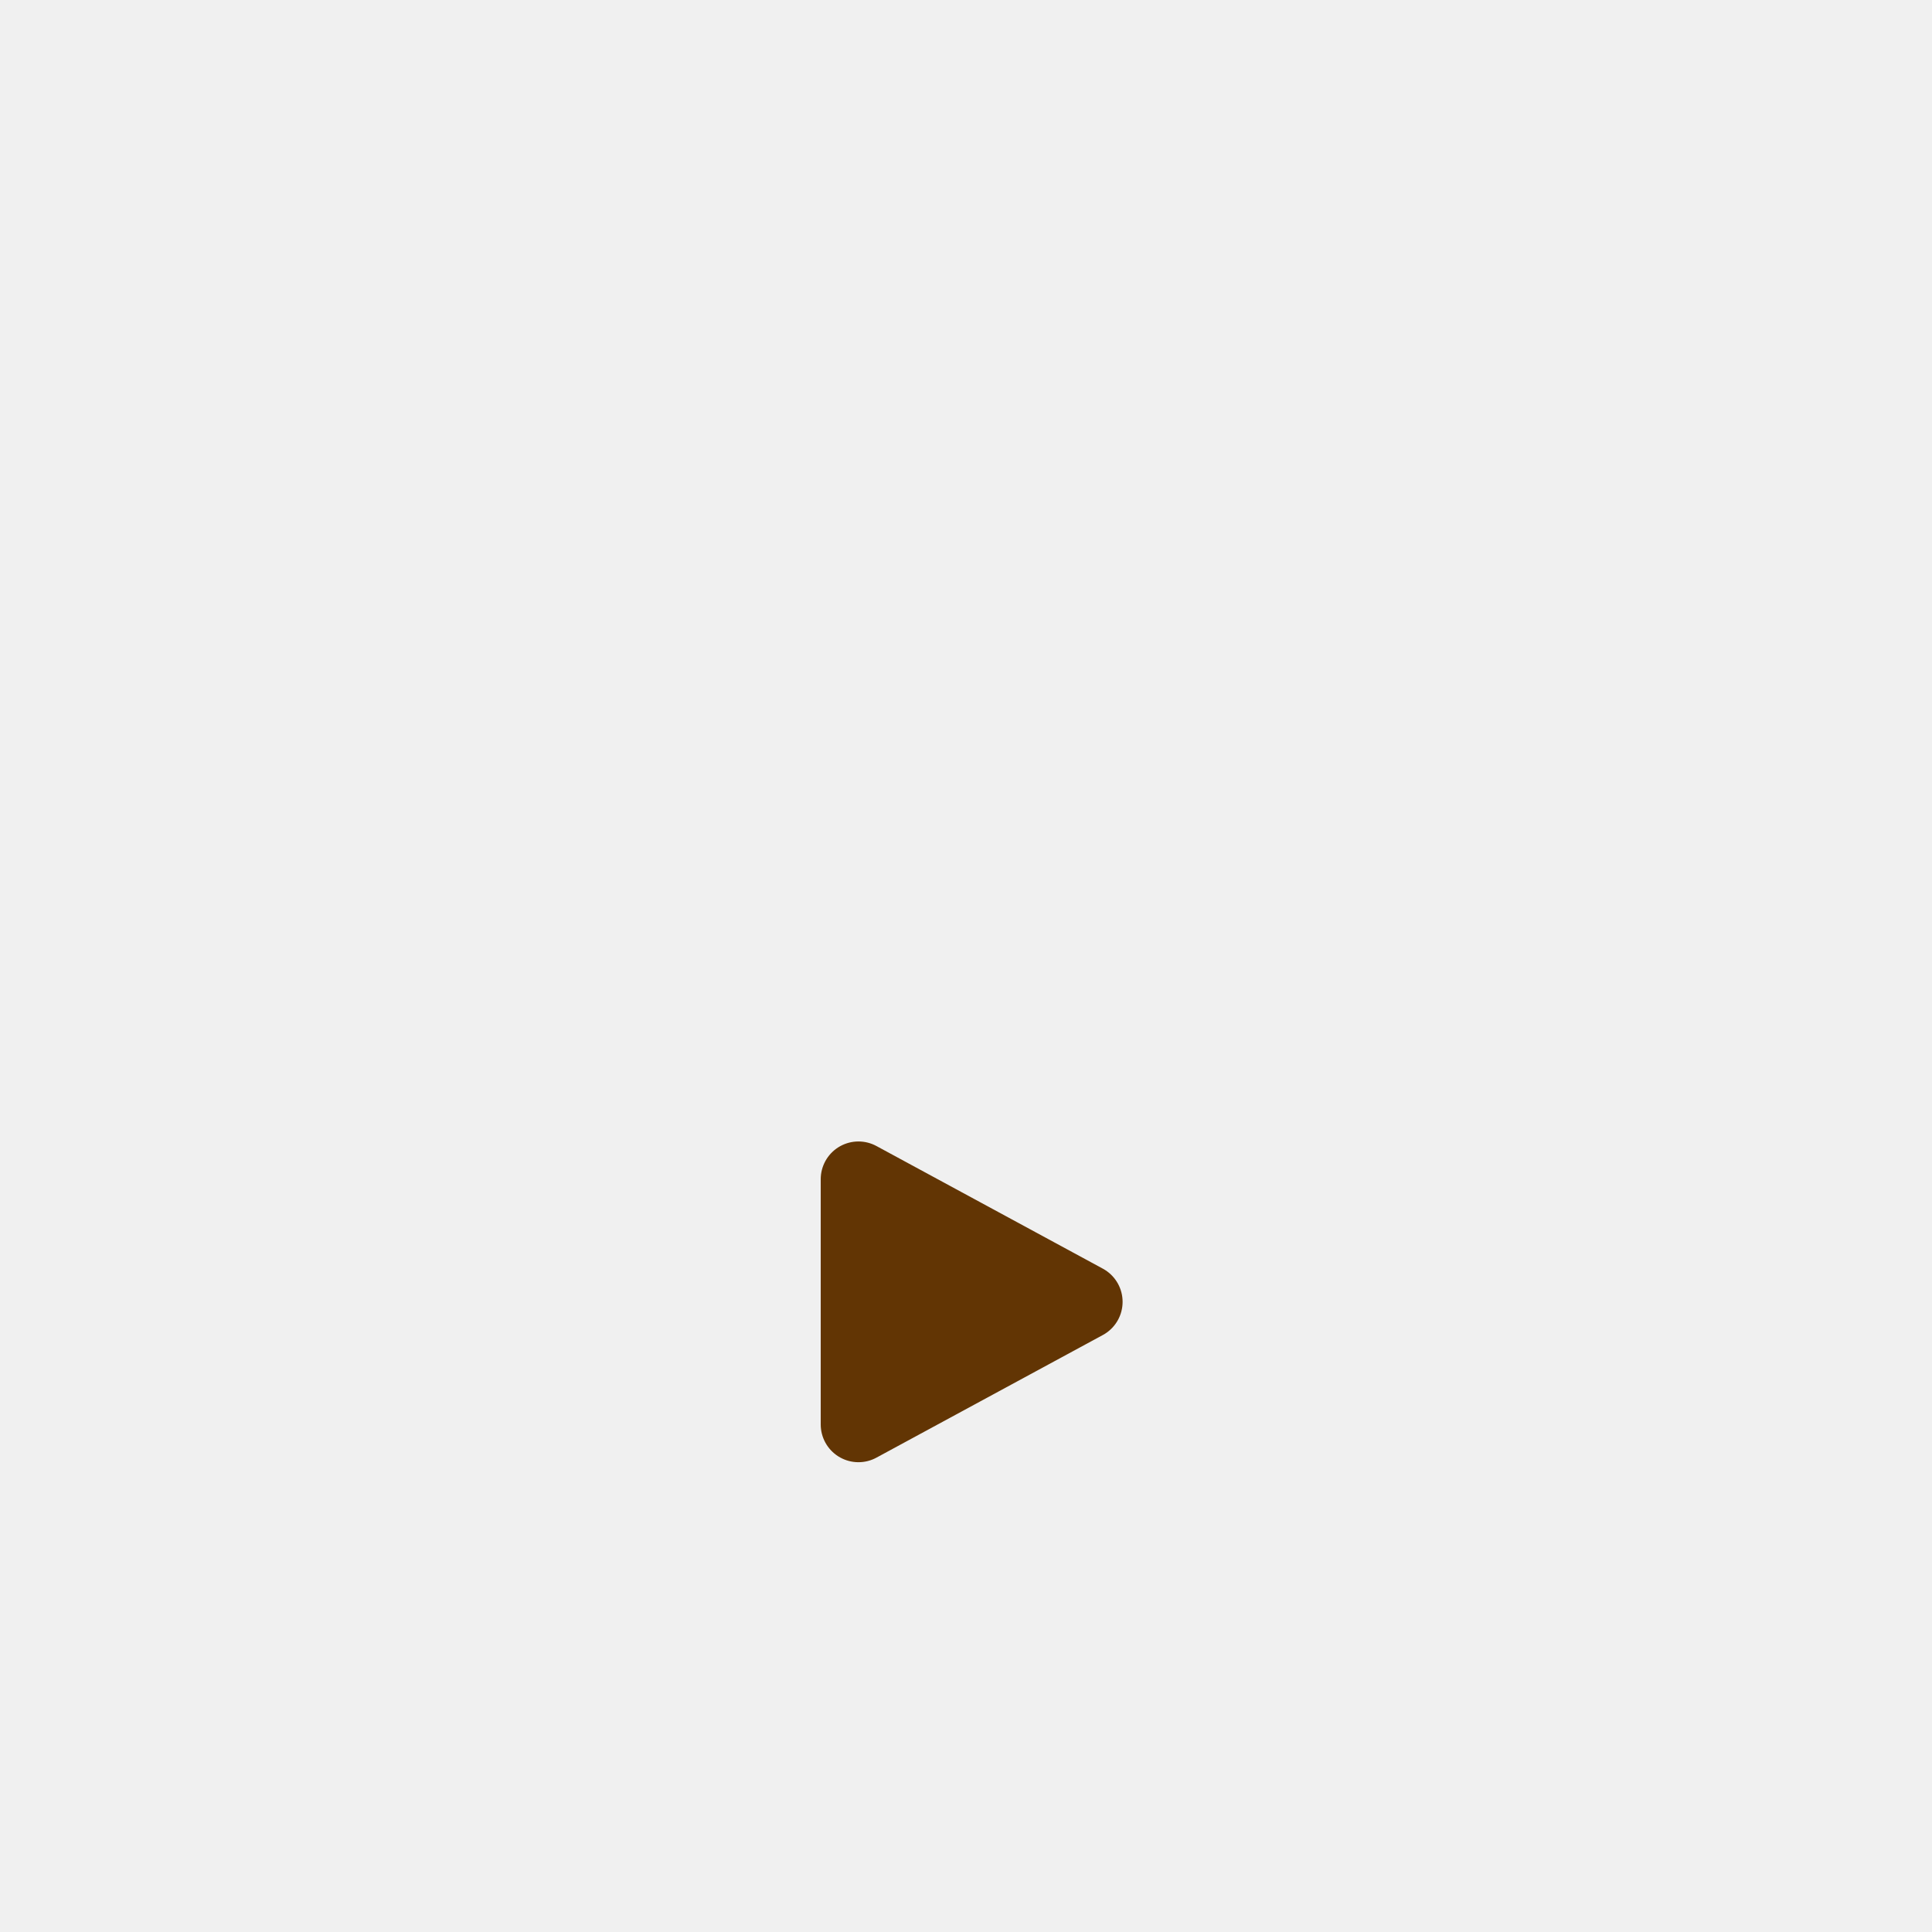
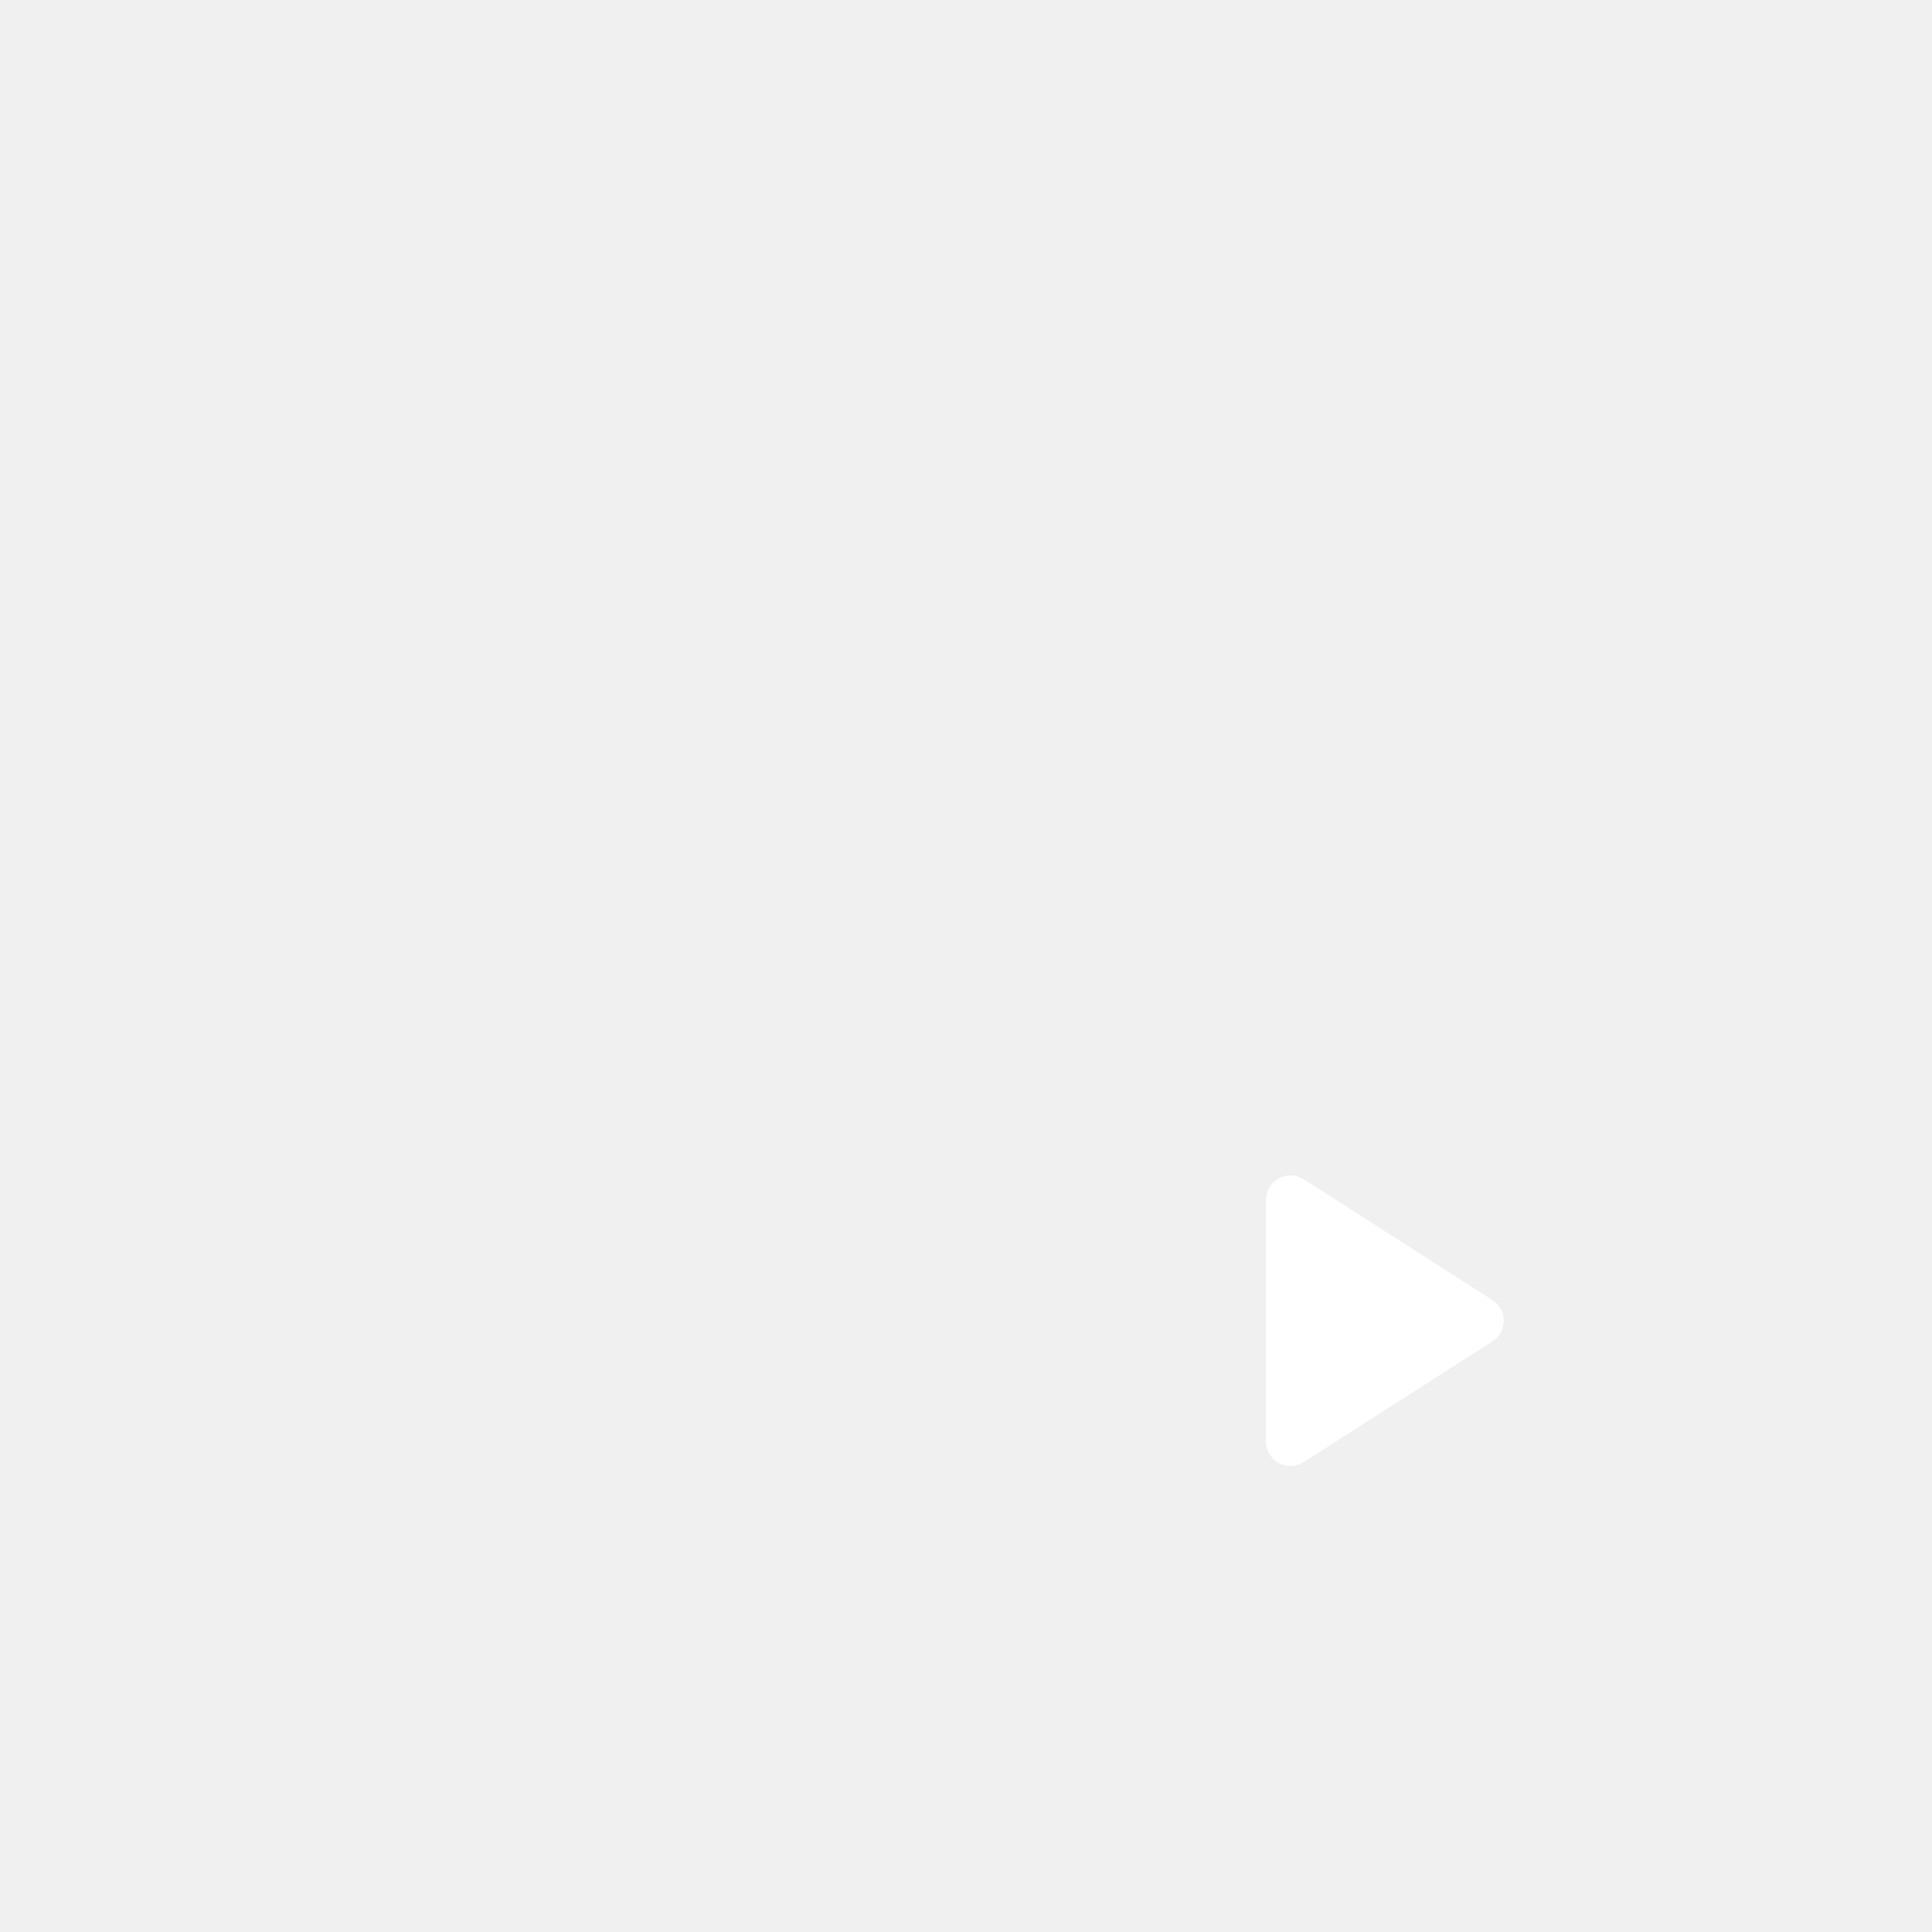
<svg xmlns="http://www.w3.org/2000/svg" width="1024" height="1024" viewBox="0 0 1024 1024">
-   <path d="M455 625 V755 L575 690Z" fill="#623504" stroke="#623504" stroke-width="40" stroke-linejoin="round" />
+   <defs />
+   <path d="M684 636 L784 700 L684 764Z" fill="#FFFFFF" stroke="#FFFFFF" stroke-width="26" stroke-linejoin="round" />
</svg>
